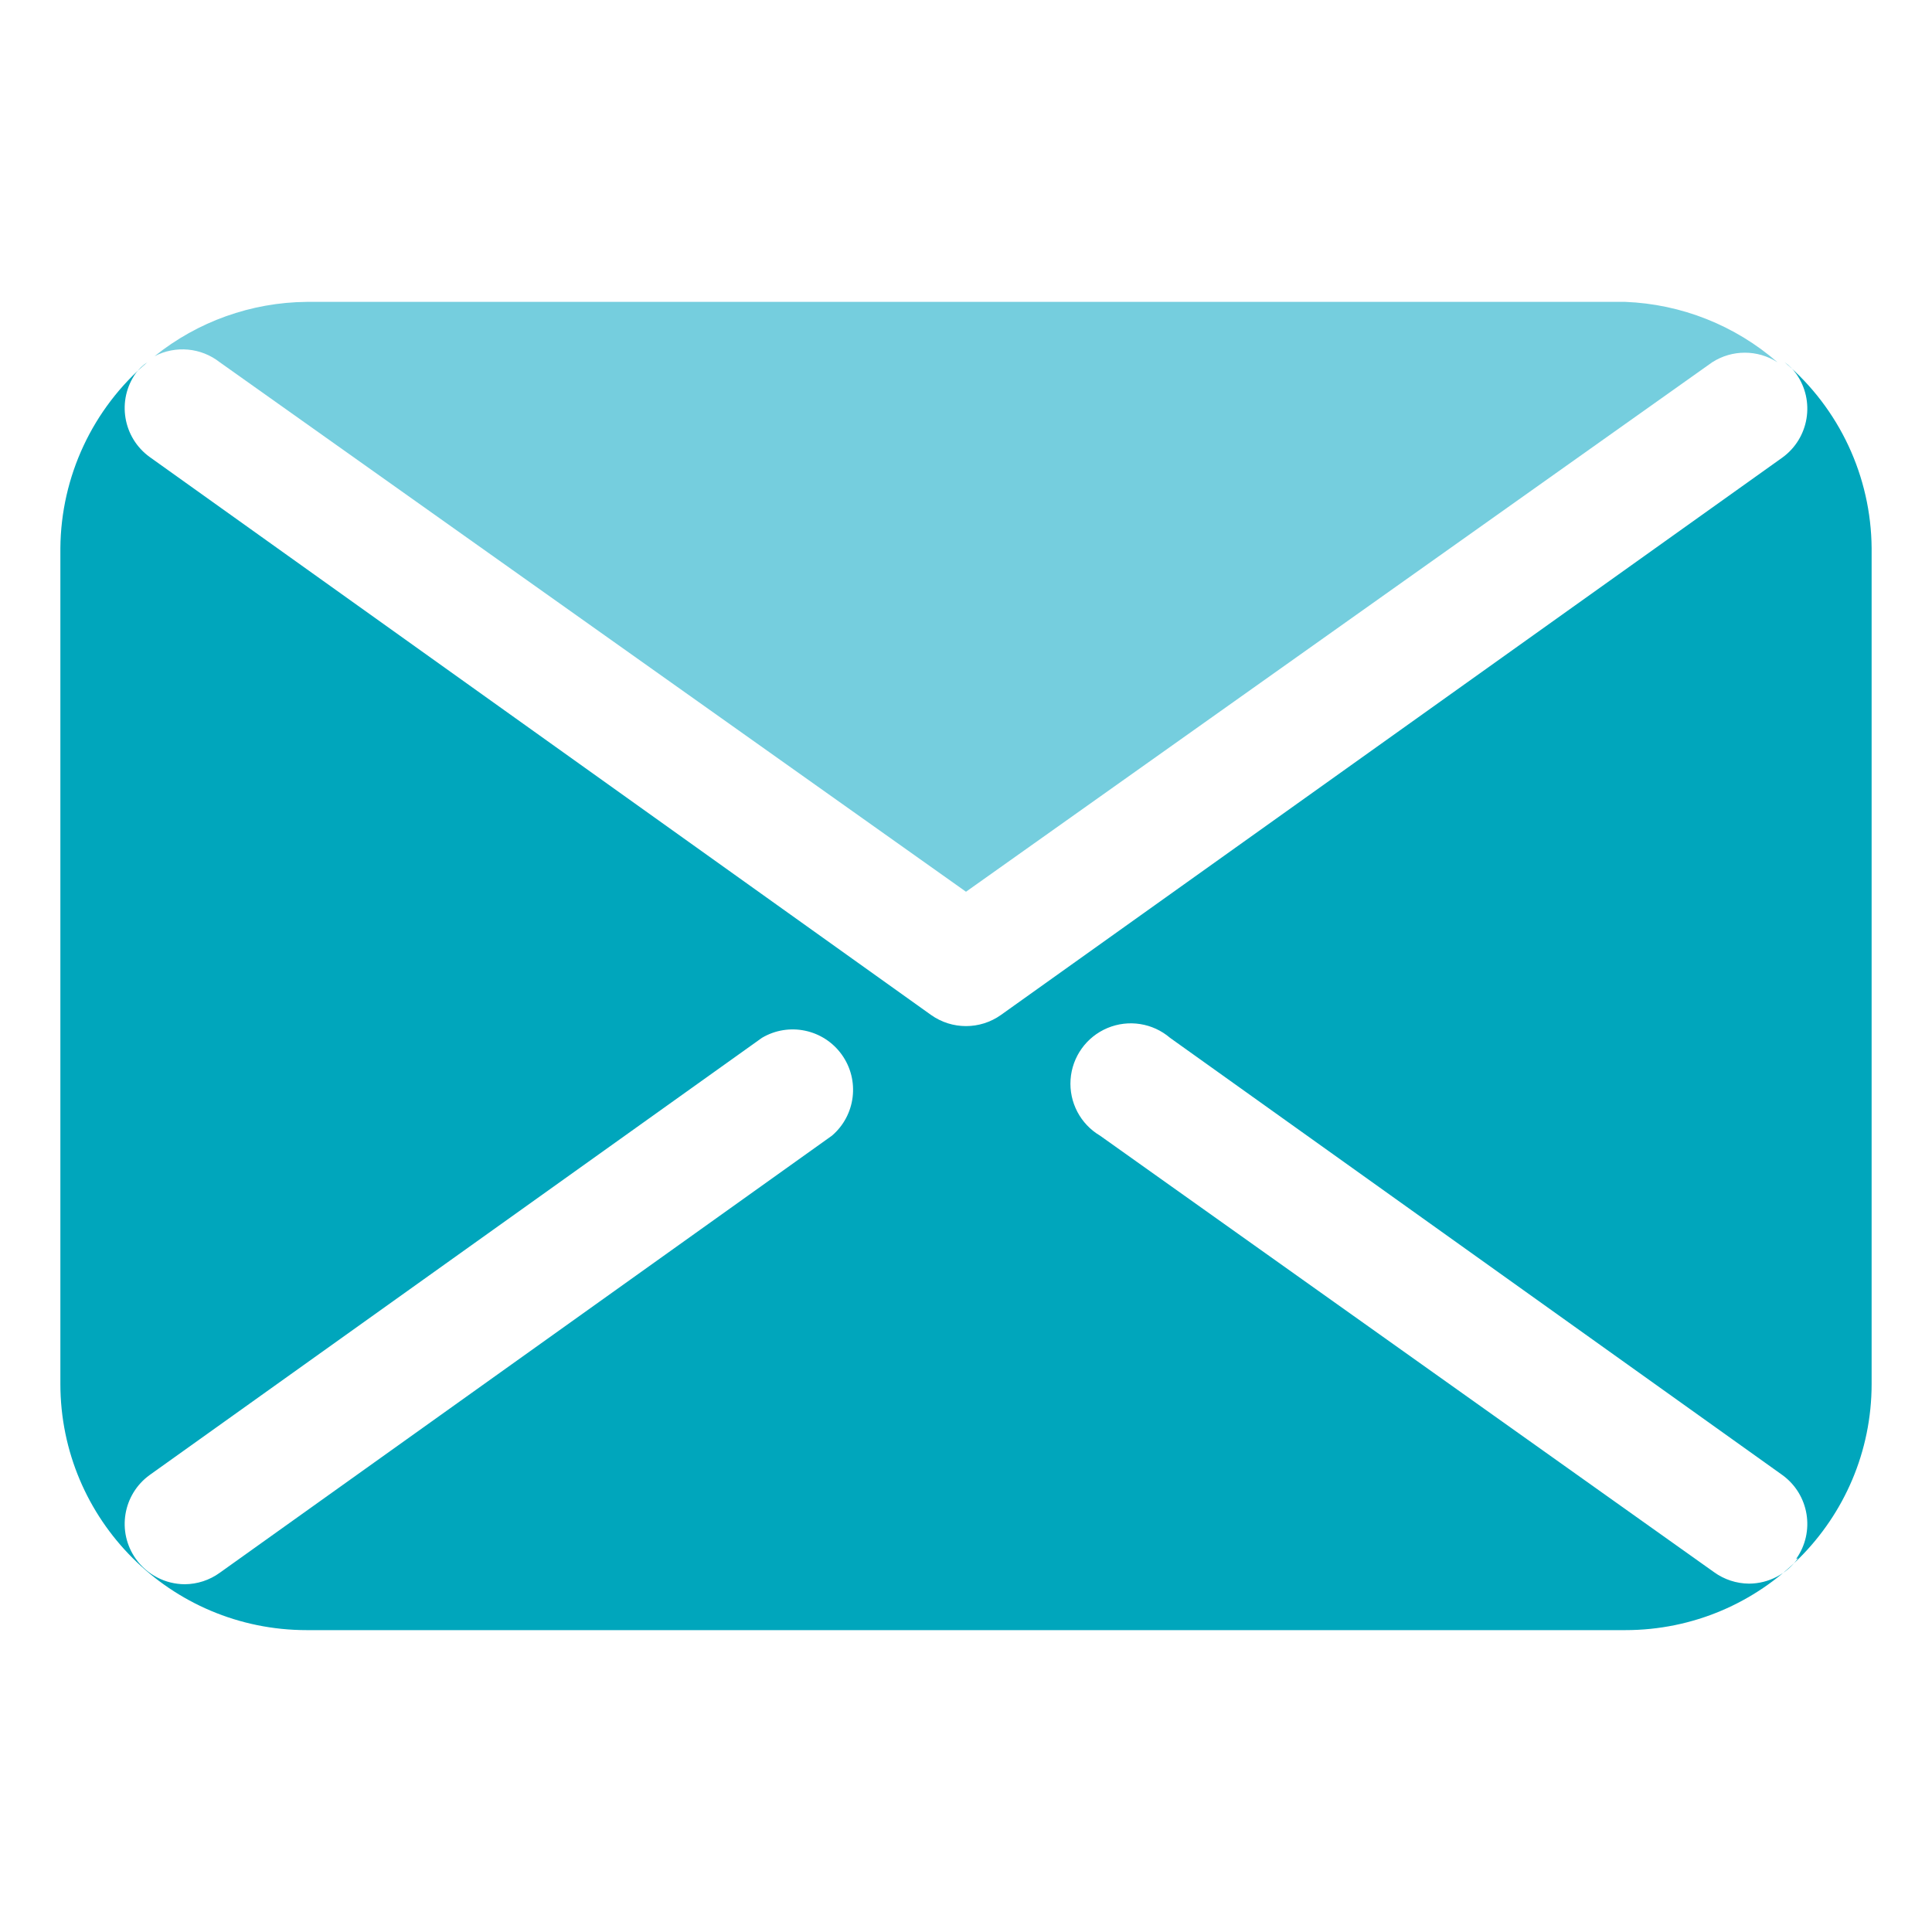
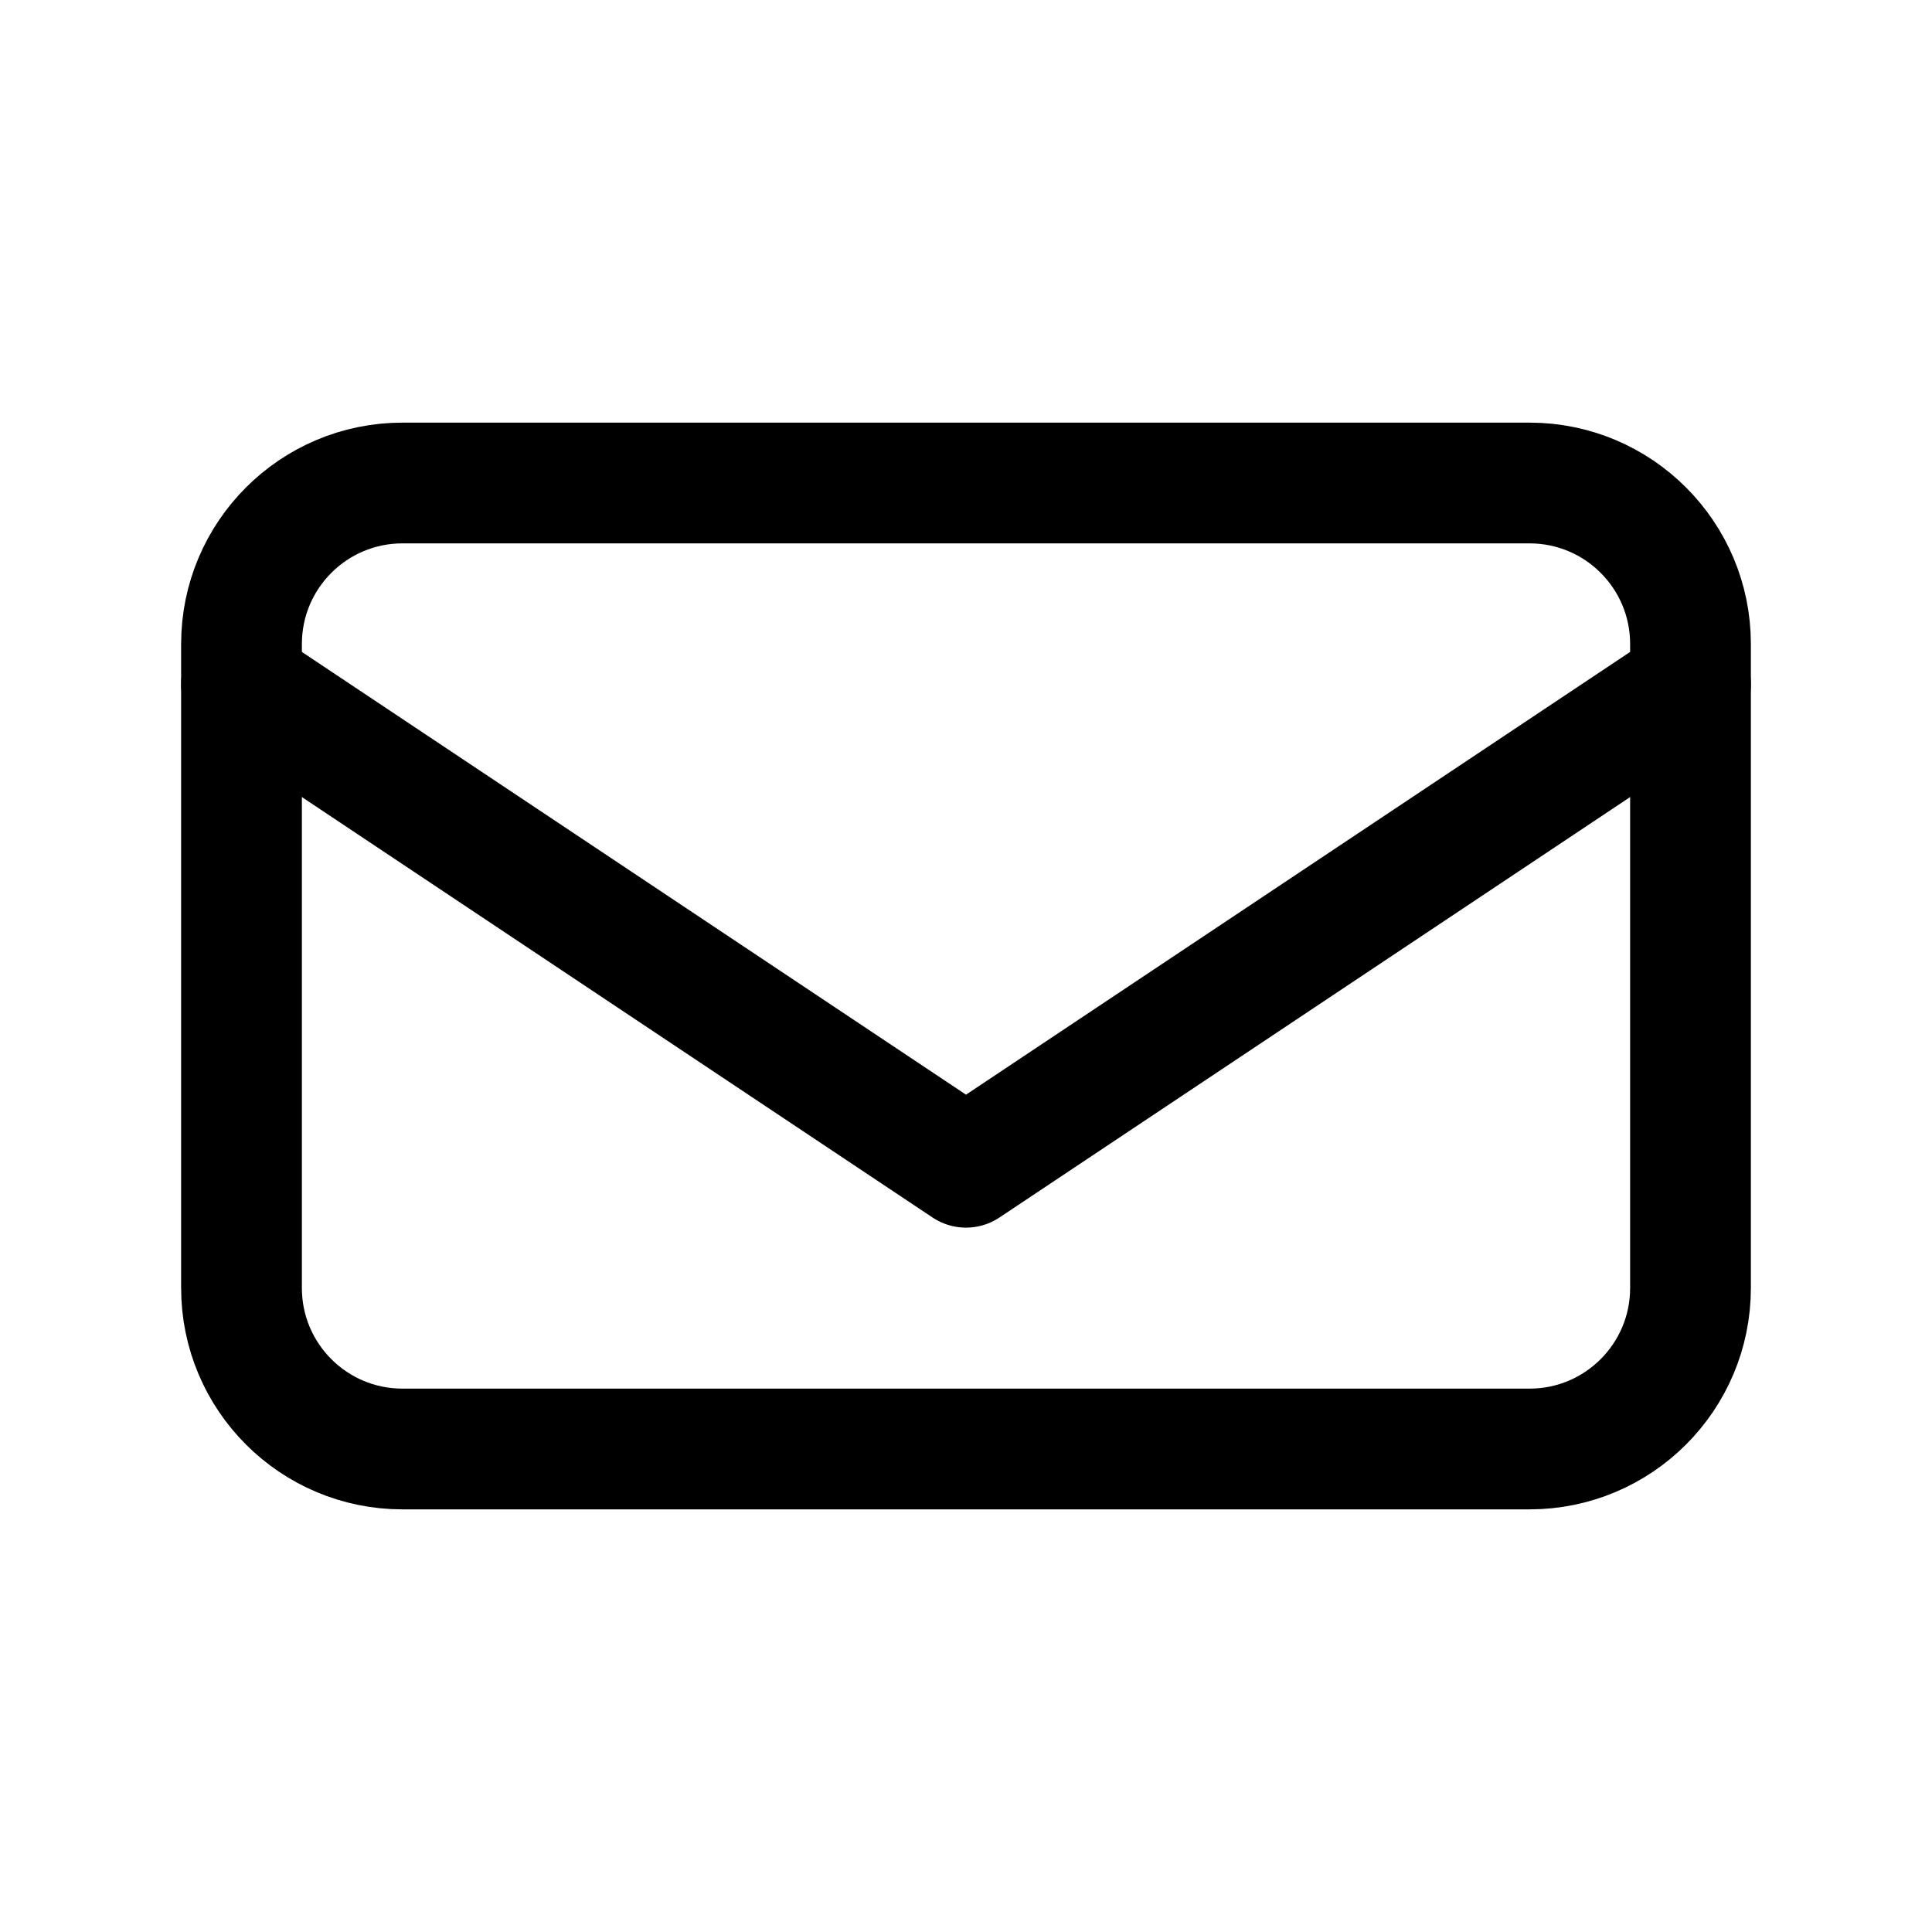
- <svg xmlns="http://www.w3.org/2000/svg" width="800px" height="800px" viewBox="0 0 32 32">
-   <defs>
-     <style>.cls-1{fill:#75cede;}.cls-2{fill:#00a6bc;}</style>
-   </defs>
-   <g data-name="Layer 6" id="Layer_6">
-     <path class="cls-1" d="M3.64,6,16,14.77,28.36,6a1,1,0,0,1,1.08,0A4.08,4.08,0,0,0,26.92,5H5.08a4.08,4.08,0,0,0-2.52.9A1,1,0,0,1,3.64,6Z" />
-     <path class="cls-2" d="M29.56,6a.86.86,0,0,1,.19.19,1,1,0,0,1-.23,1.39L16.58,16.81a1,1,0,0,1-1.16,0L2.48,7.57a1,1,0,0,1-.23-1.39A.86.86,0,0,1,2.44,6,4.08,4.08,0,0,0,1,9.08V22.92A4.08,4.08,0,0,0,5.08,27H26.92A4.08,4.08,0,0,0,31,22.92V9.08A4.08,4.08,0,0,0,29.56,6ZM13.78,18.81,3.64,26.05a1,1,0,0,1-.58.19,1,1,0,0,1-.81-.42,1,1,0,0,1,.23-1.39l10.14-7.24a1,1,0,0,1,1.16,1.62Zm16,7a1,1,0,0,1-.81.42,1,1,0,0,1-.58-.19L18.22,18.81a1,1,0,1,1,1.16-1.62l10.14,7.24A1,1,0,0,1,29.75,25.82Z" />
-   </g>
+ <svg xmlns="http://www.w3.org/2000/svg" viewBox="0 0 24 24" width="18" height="18" fill="none" stroke="currentColor" stroke-width="1.5" stroke-linecap="round" stroke-linejoin="round">
+   <rect x="3" y="6" width="18" height="12" rx="2" />
+   <path d="M3 8.5l9 6 9-6" />
</svg>
